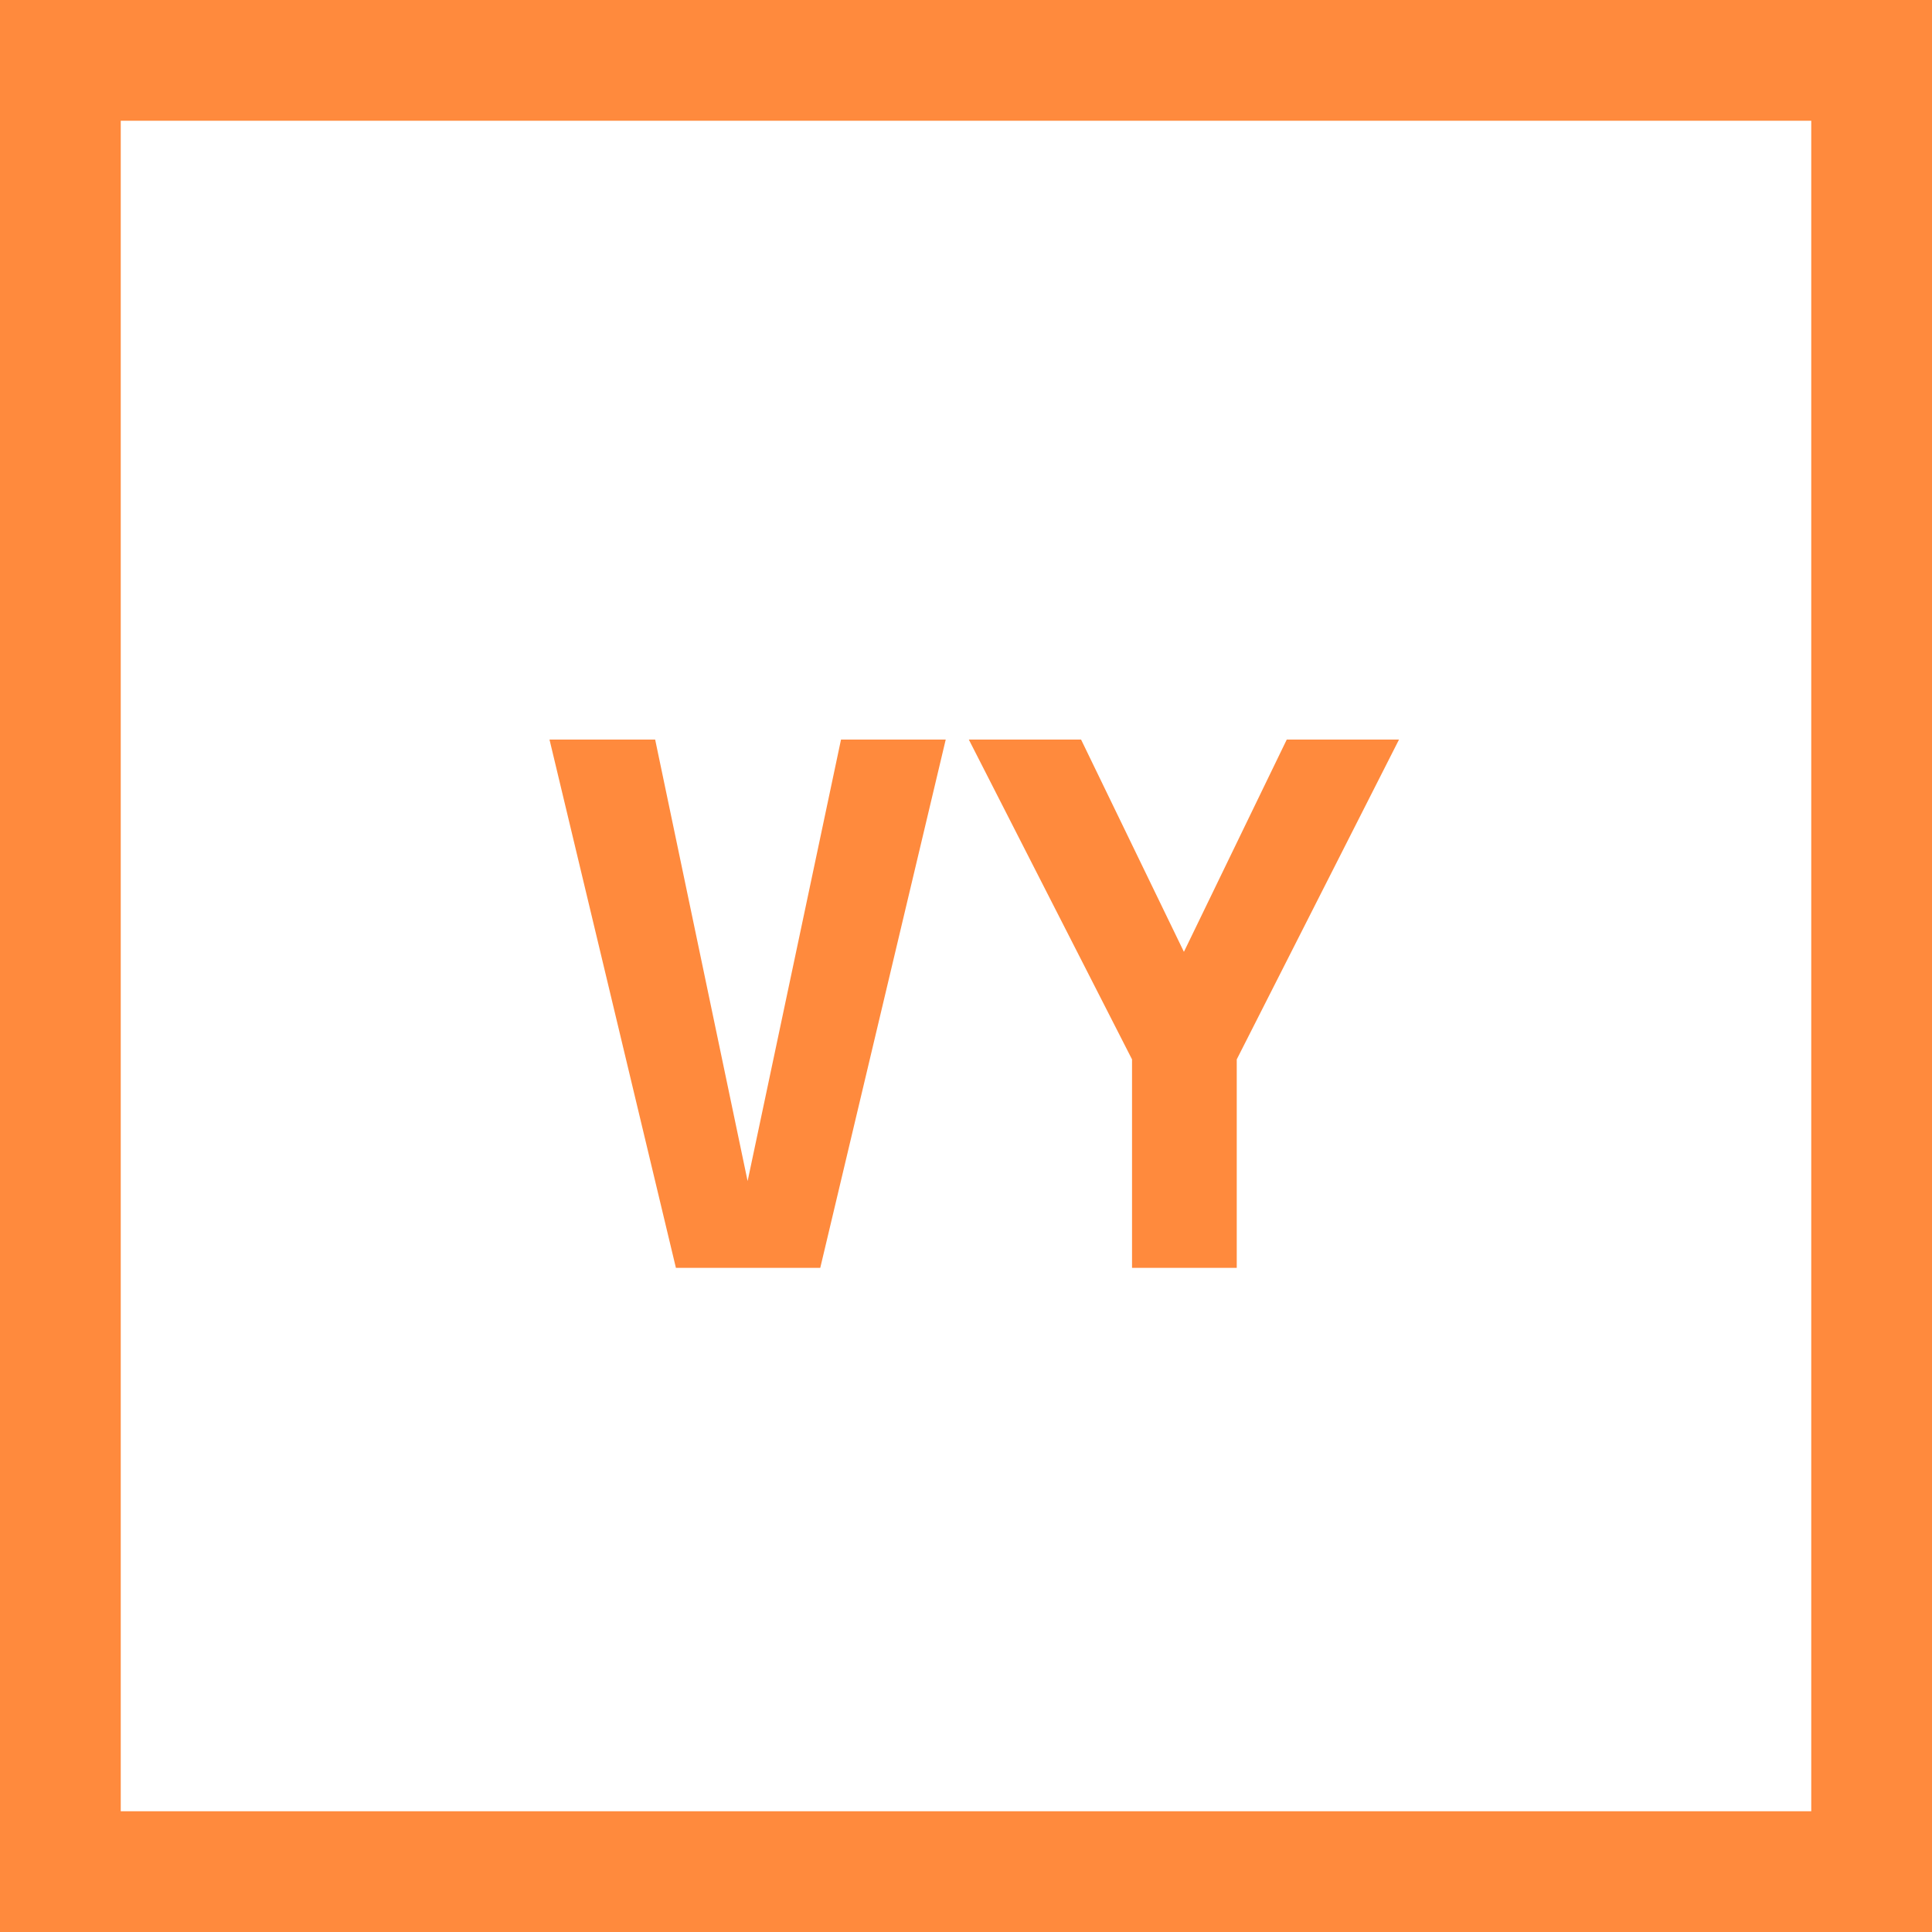
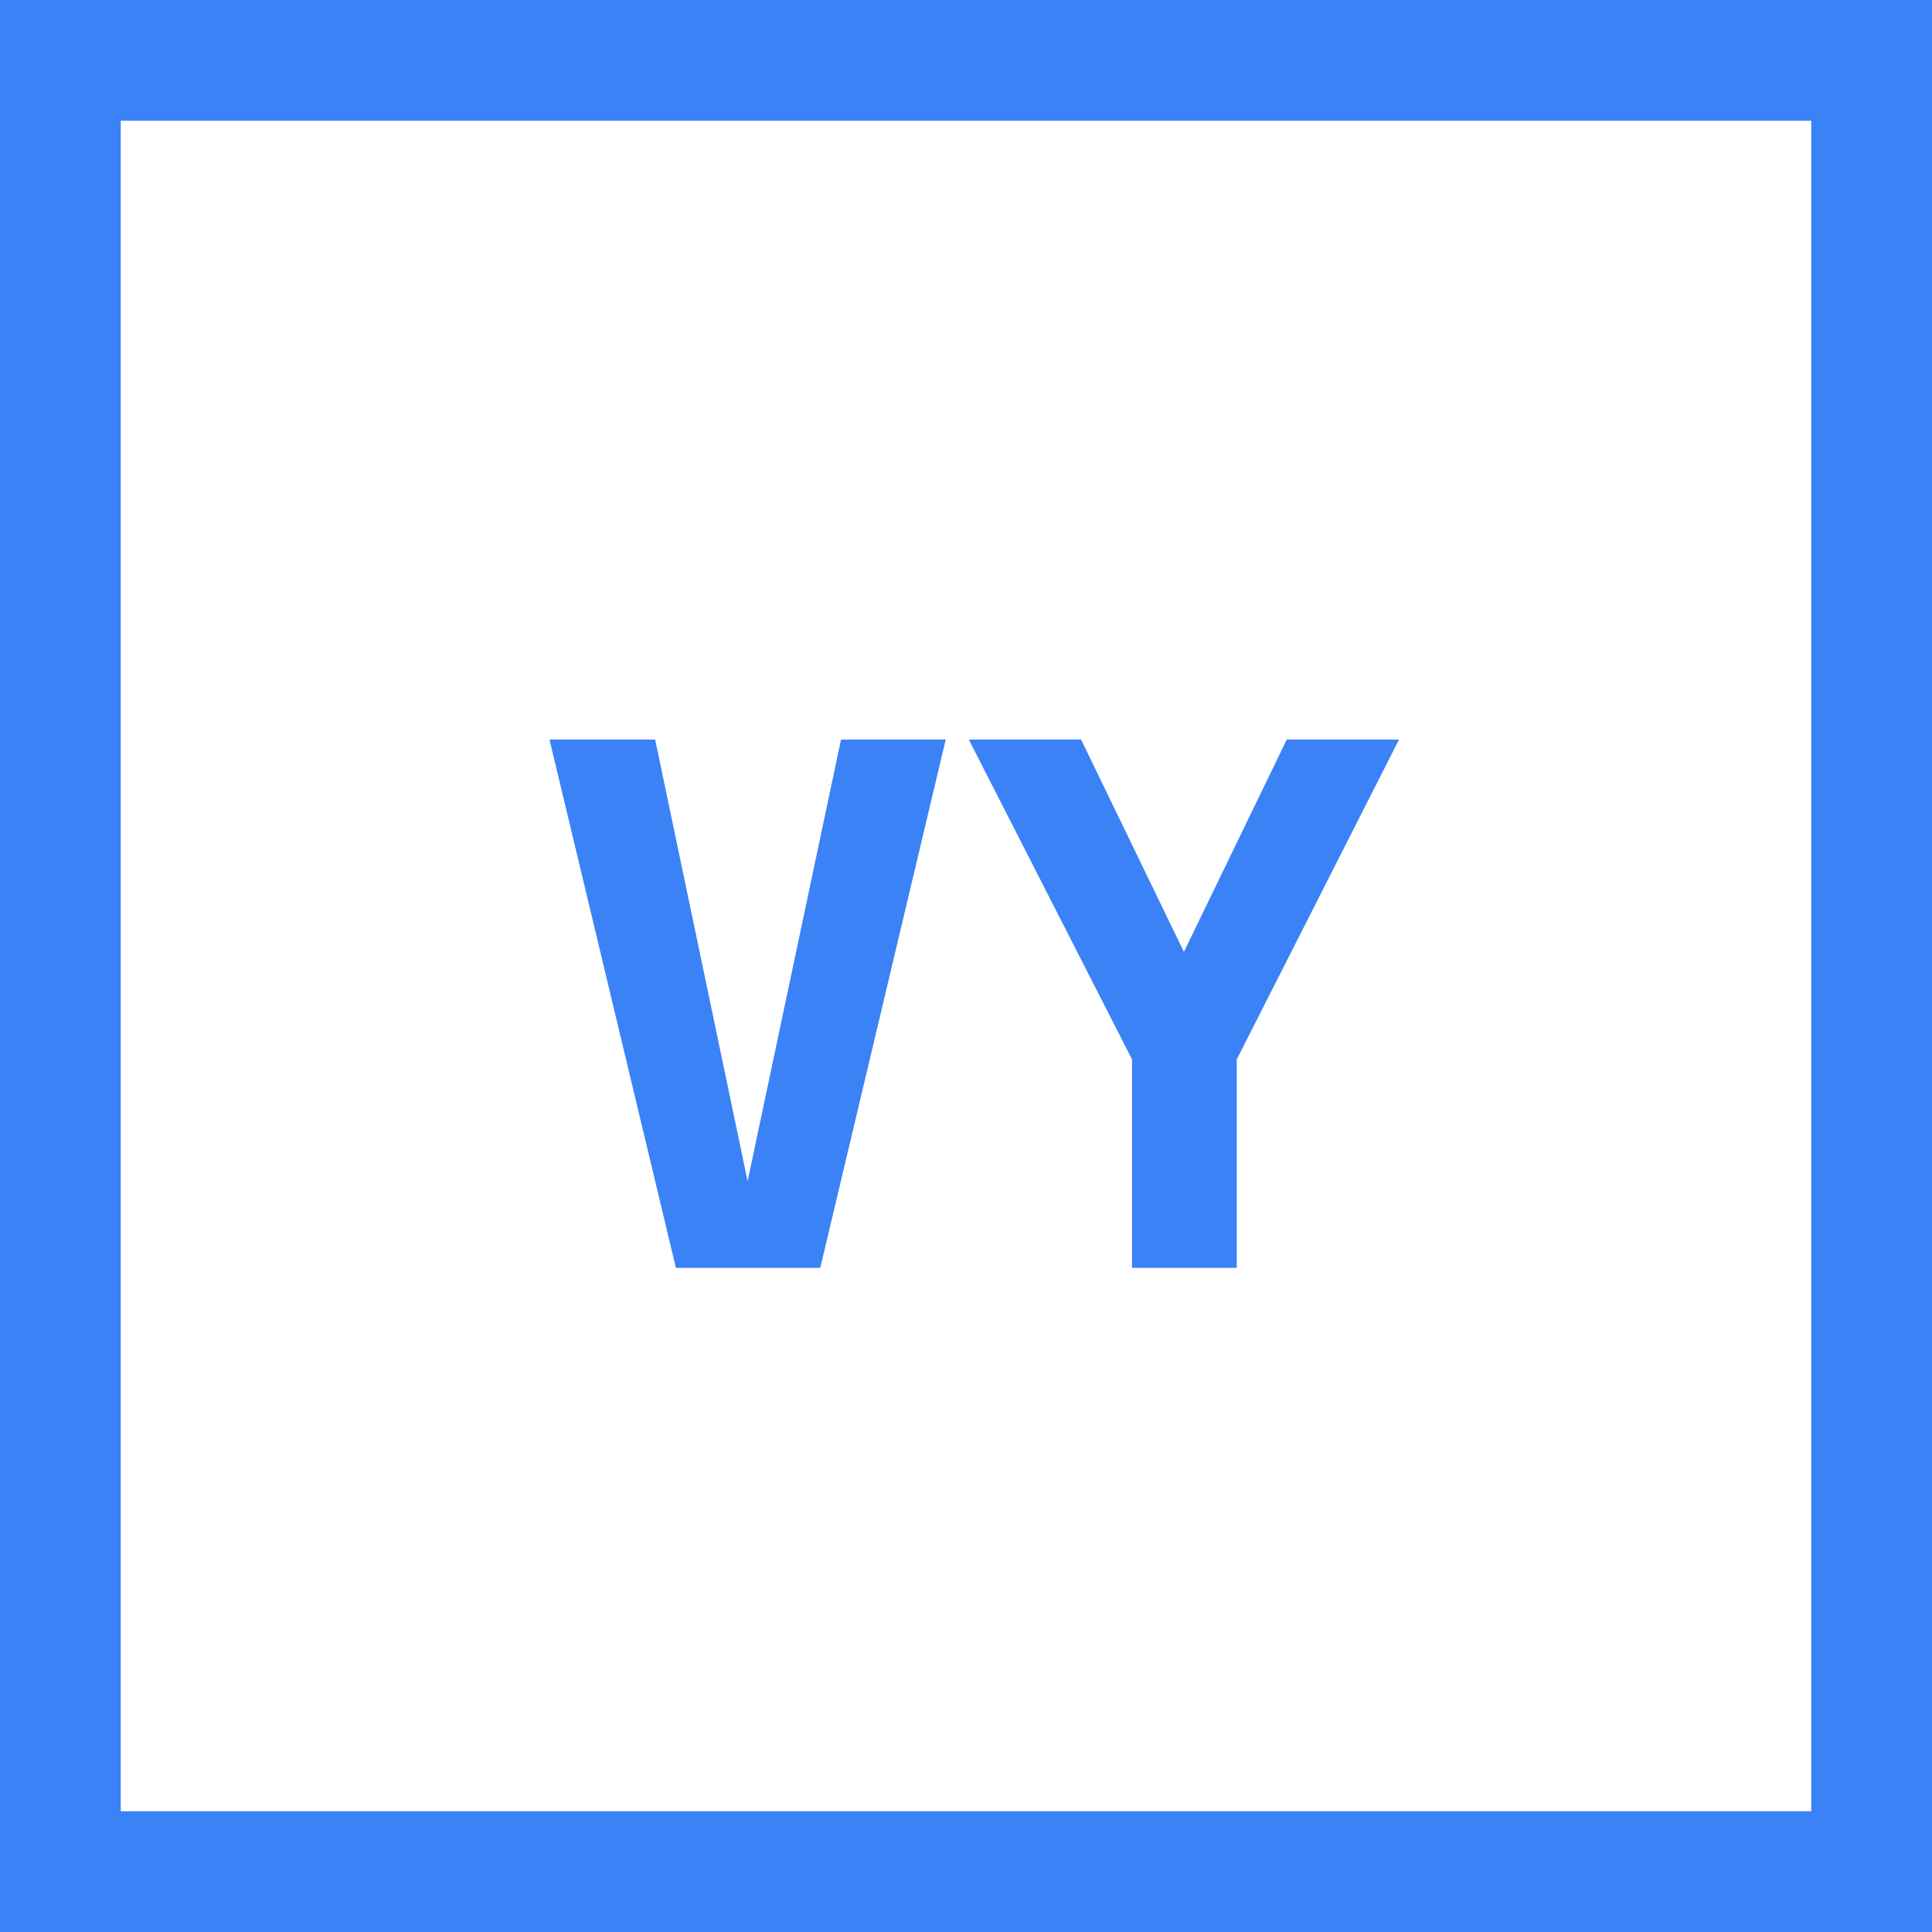
<svg xmlns="http://www.w3.org/2000/svg" viewBox="0 0 32 32" role="img" aria-label="Placeholder de logo">
-   <rect x="1" y="1" width="30" height="30" fill="none" stroke="#ff8a3d" stroke-width="2" />
-   <text x="16" y="21" text-anchor="middle" font-family="ui-monospace, monospace" font-size="12" font-weight="700" fill="#ff8a3d">VY</text>
+   <rect x="1" y="1" width="30" height="30" fill="none" stroke="#3B82F6" stroke-width="2" />
+   <text x="16" y="21" text-anchor="middle" font-family="ui-monospace, monospace" font-size="12" font-weight="700" fill="#3B82F6">VY</text>
</svg>
